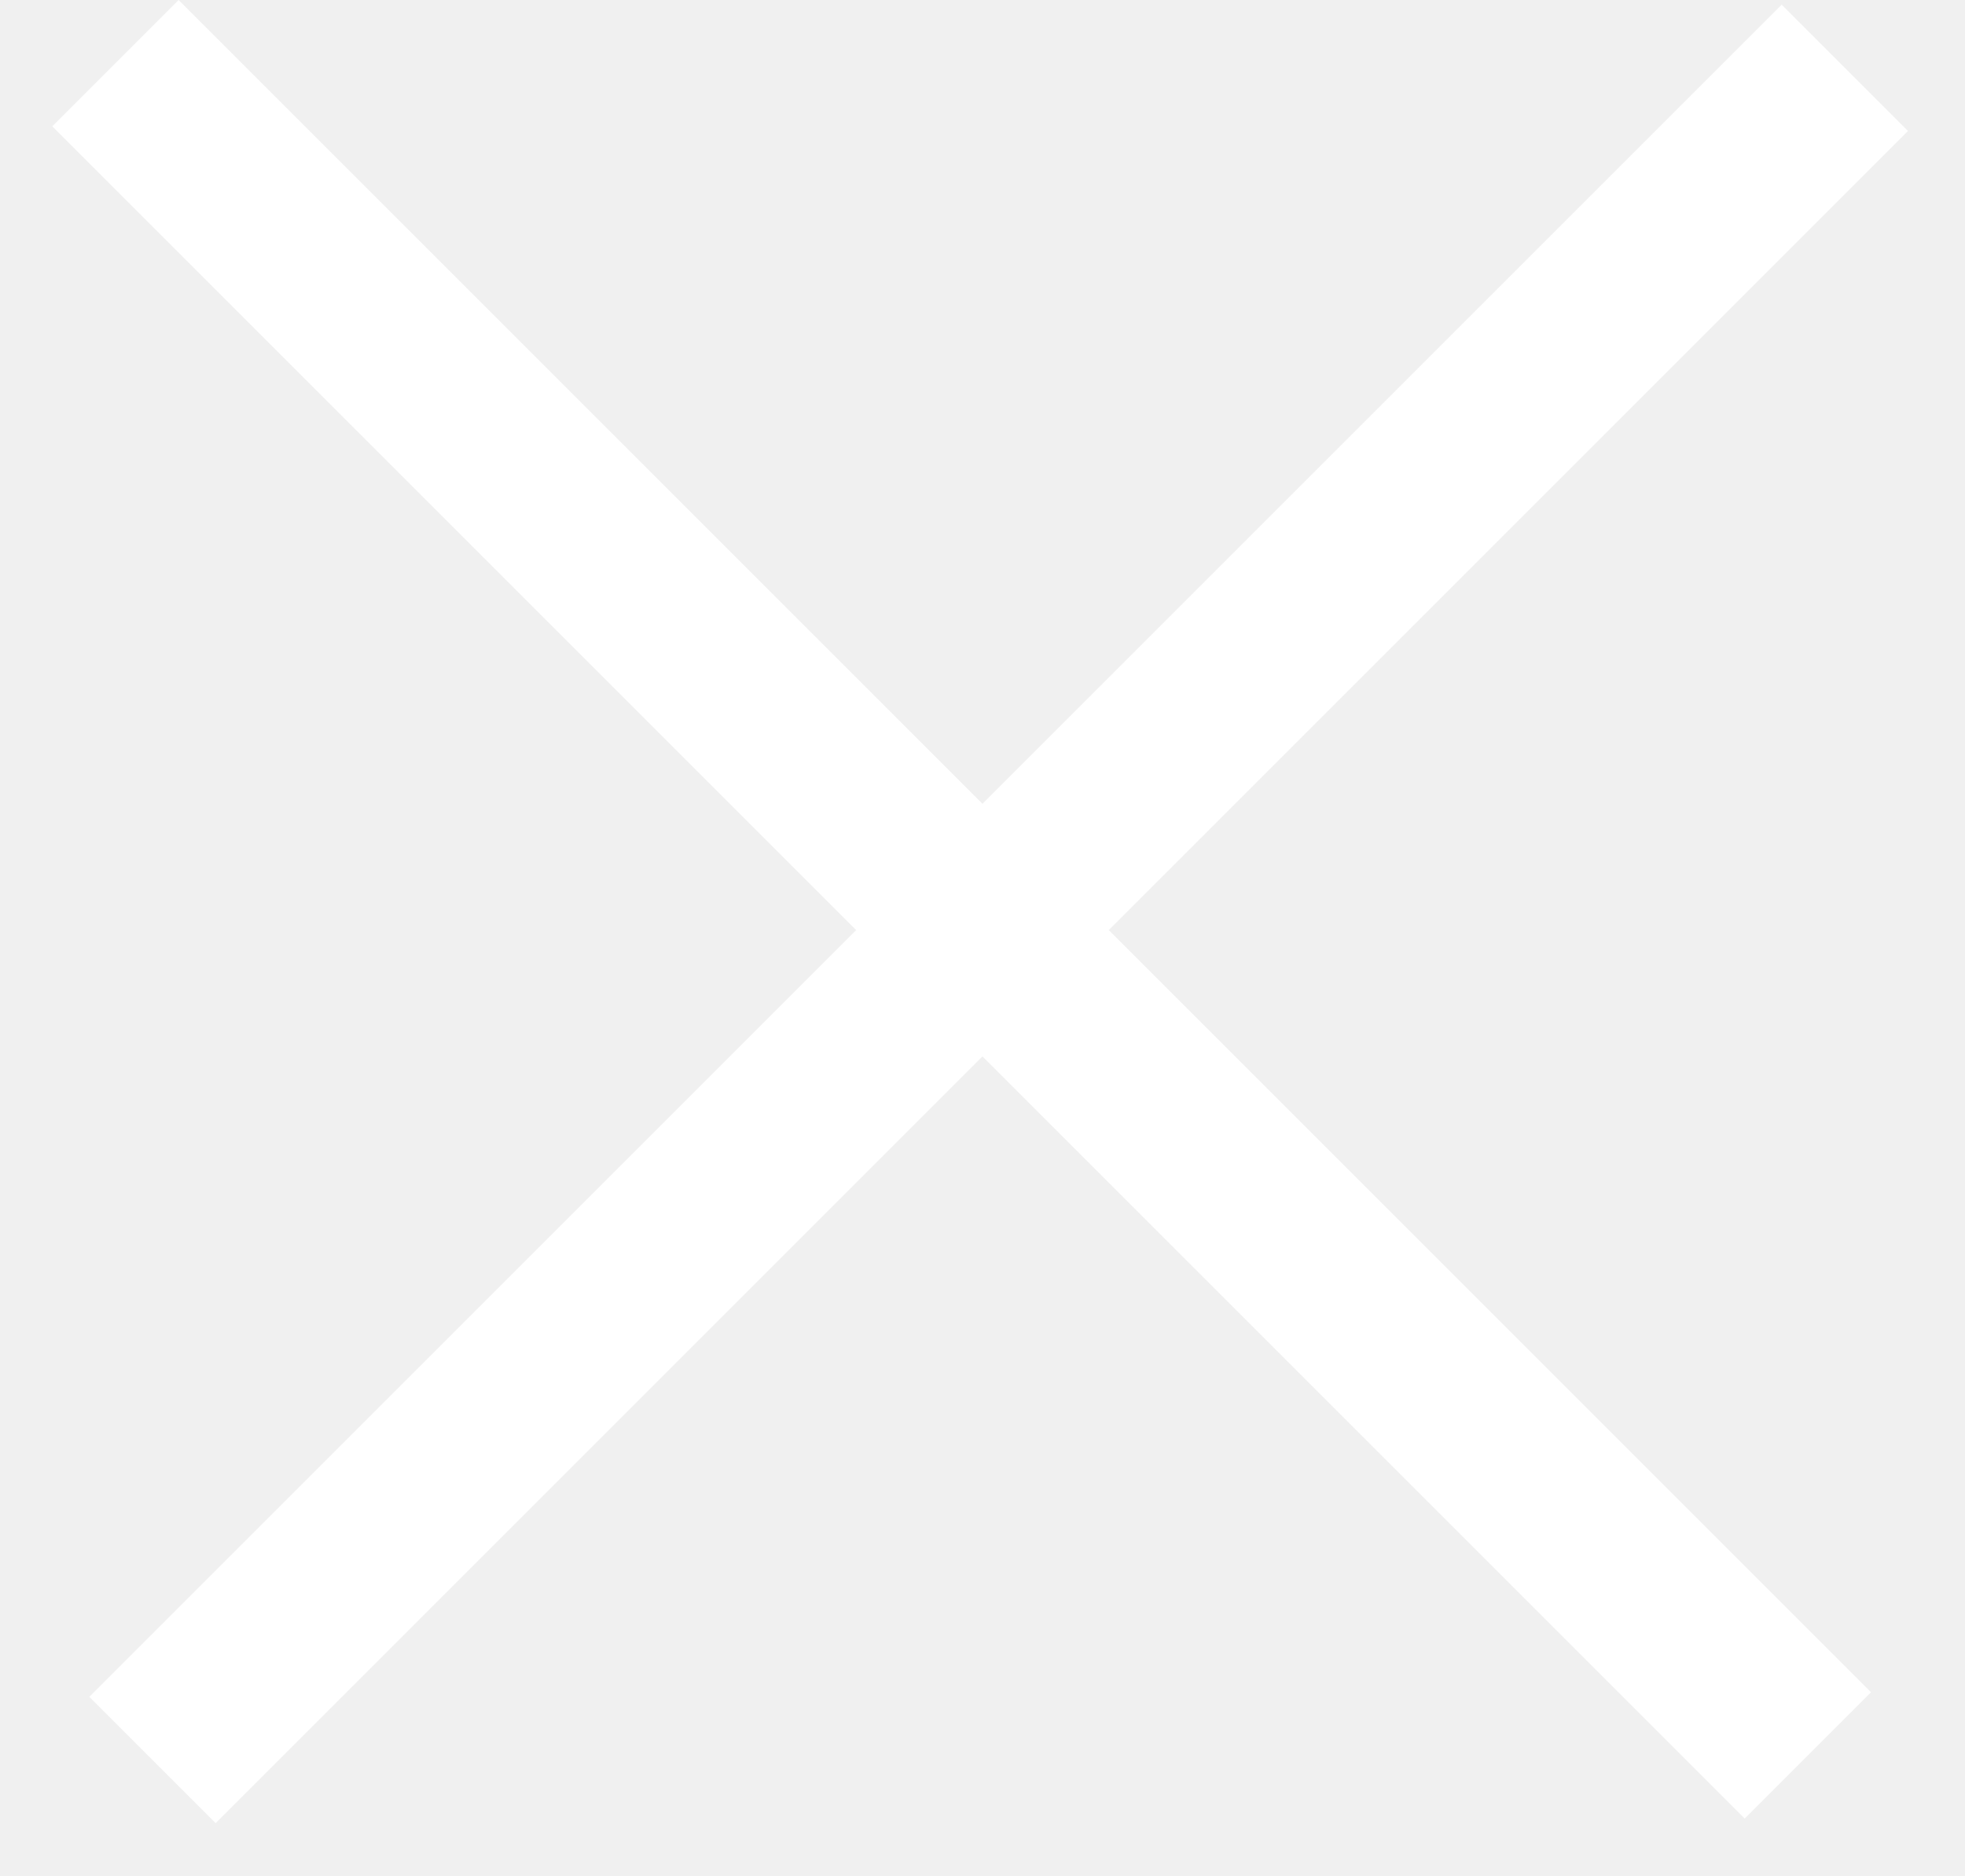
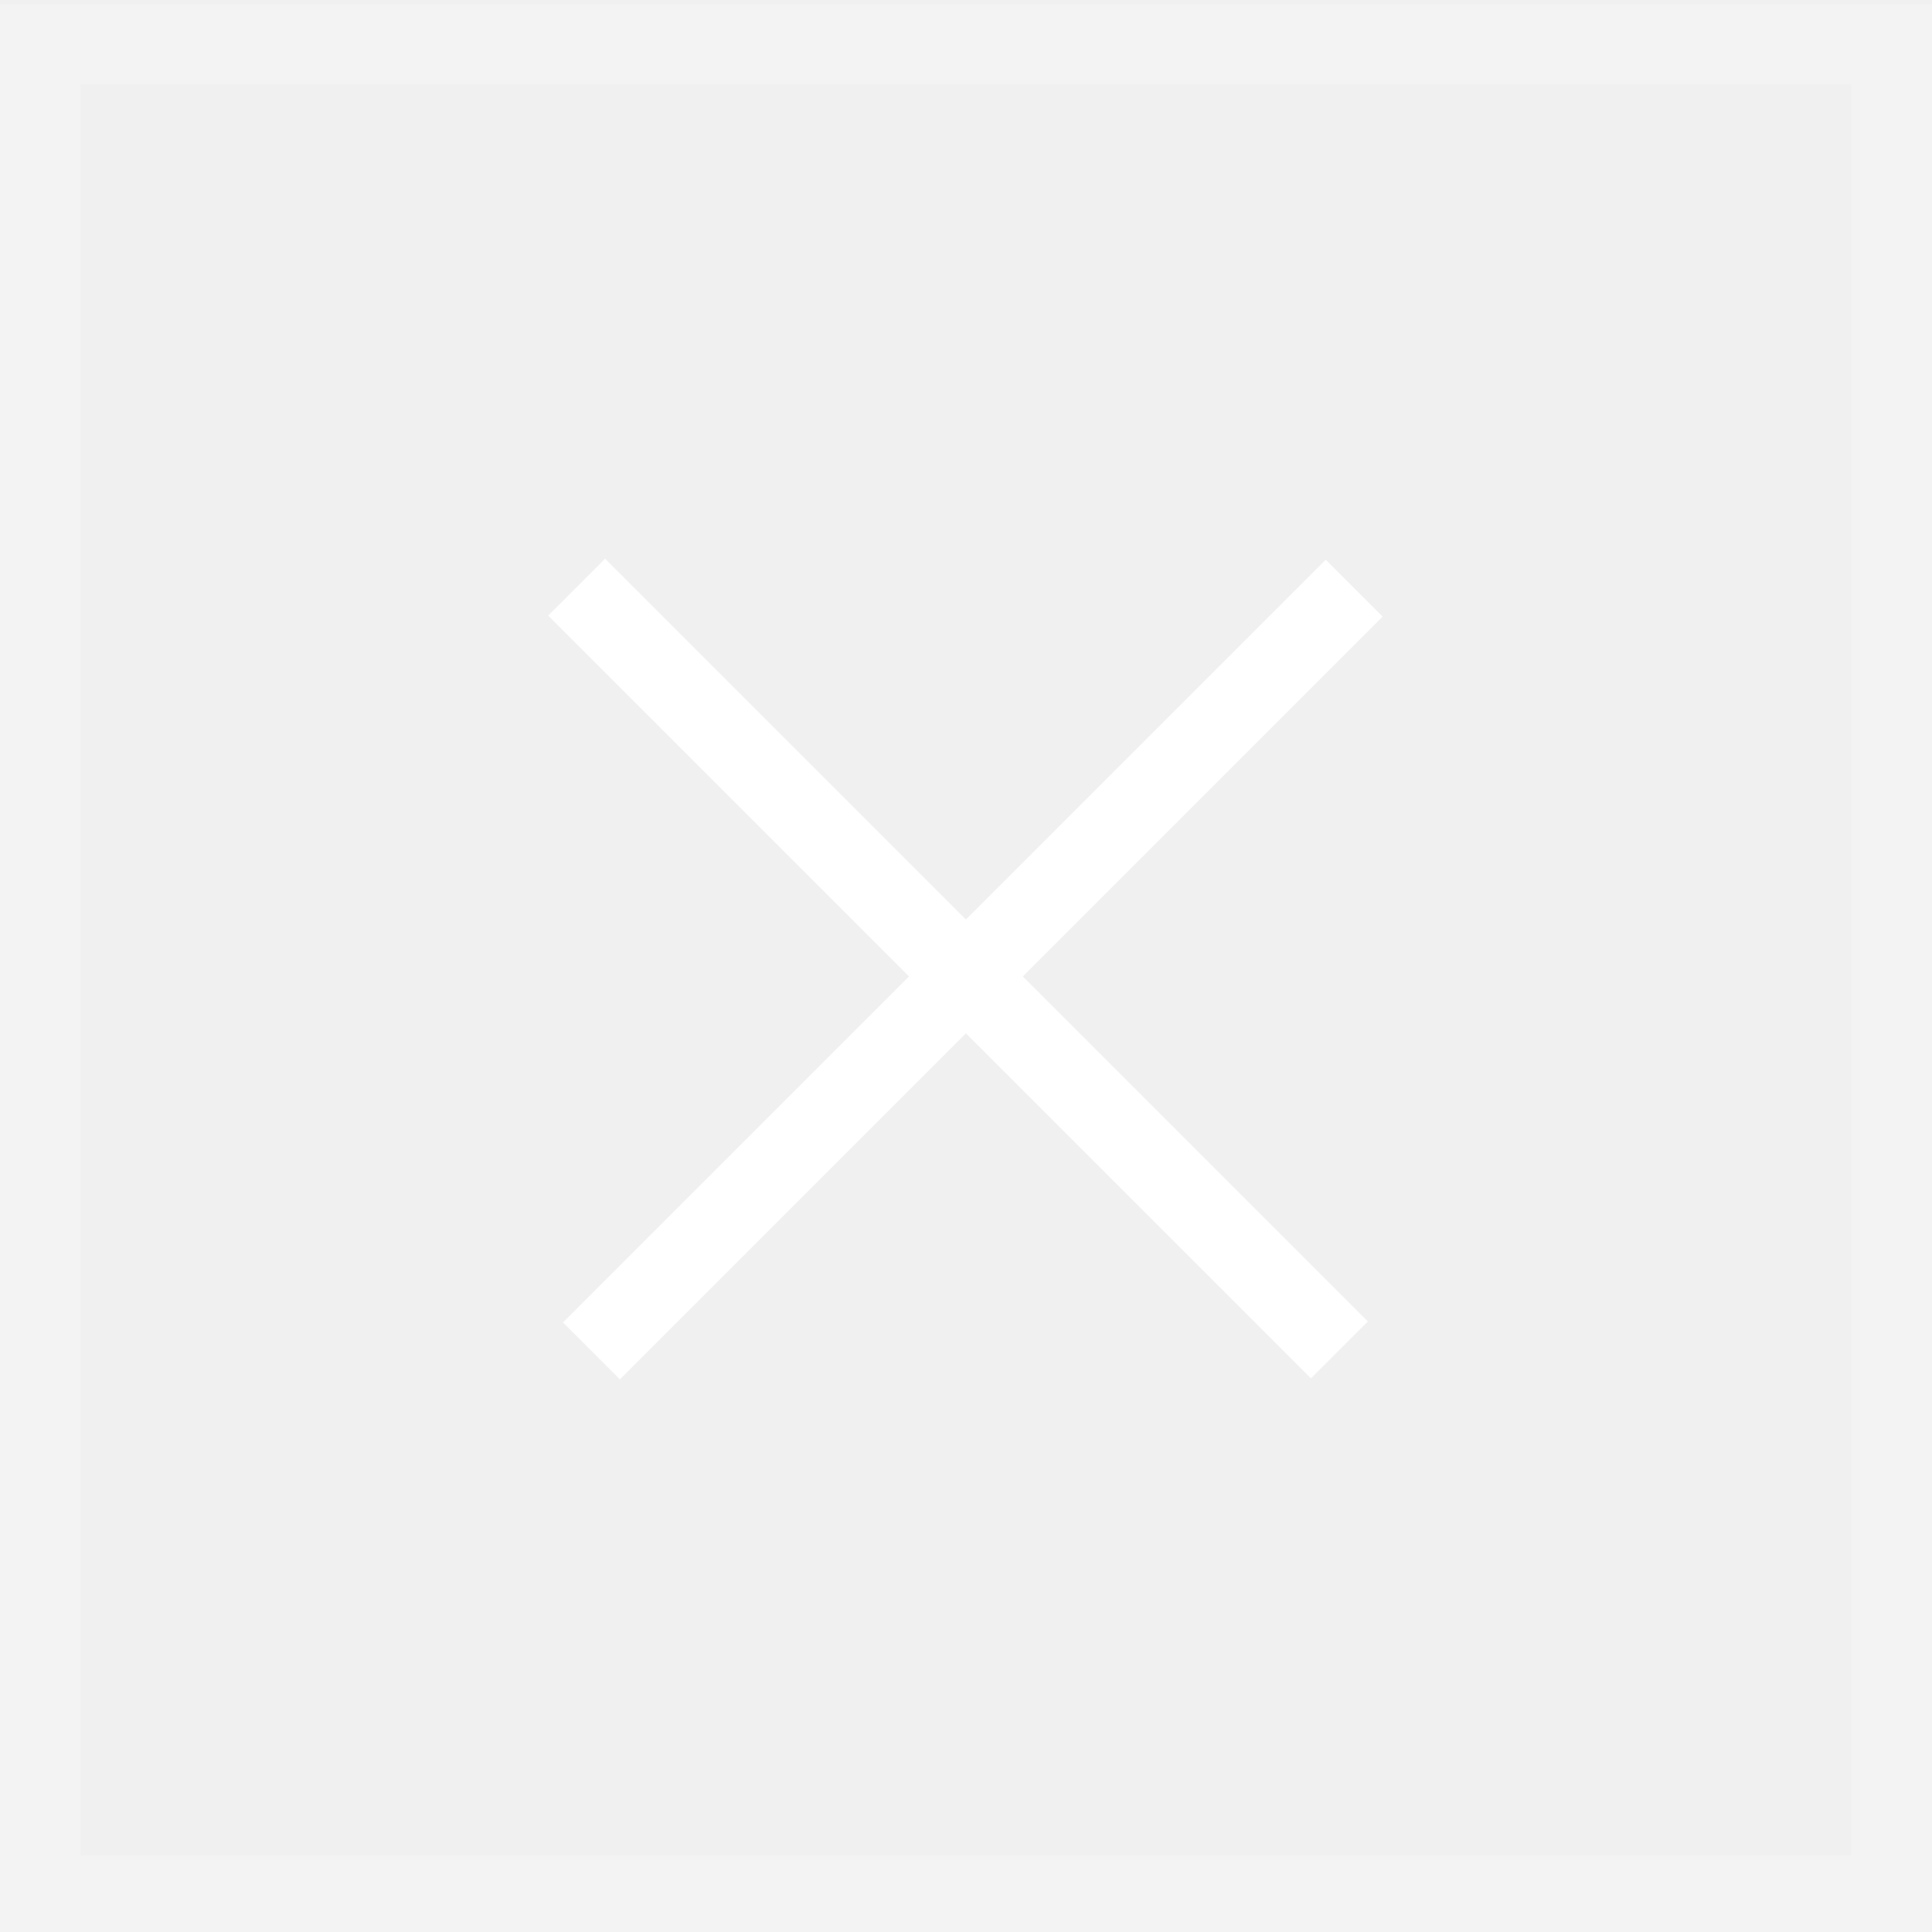
- <svg xmlns="http://www.w3.org/2000/svg" width="22" height="21" viewBox="0 0 22 21" fill="none">
-   <rect x="2" width="26.796" height="2" transform="rotate(45 1.99976 0)" fill="white" />
-   <rect x="1" y="19" width="26.796" height="2" transform="rotate(-45 0.999756 19)" fill="white" />
+ <svg xmlns="http://www.w3.org/2000/svg" version="1.1" id="레이어_1" x="0px" y="0px" viewBox="0 0 48 48" style="enable-background:new 0 0 48 48;" xml:space="preserve">
+   <style type="text/css">
+ 	.st0{fill:#FFFFFF;}
+ 	.st1{opacity:0.5;fill:none;stroke:#FFFFFF;stroke-width:2;stroke-opacity:0.4;enable-background:new    ;}
+ </style>
+   <g>
+     <rect x="22.8" y="10.7" transform="matrix(0.7071 -0.7071 0.7071 0.7071 -10.0682 23.8508)" class="st0" width="2" height="26.8" />
+     <rect x="10.8" y="23.1" transform="matrix(0.7071 -0.7071 0.7071 0.7071 -9.9839 24.159)" class="st0" width="26.8" height="2" />
+   </g>
+   <rect x="1" y="1.1" class="st1" width="46" height="46" />
</svg>
